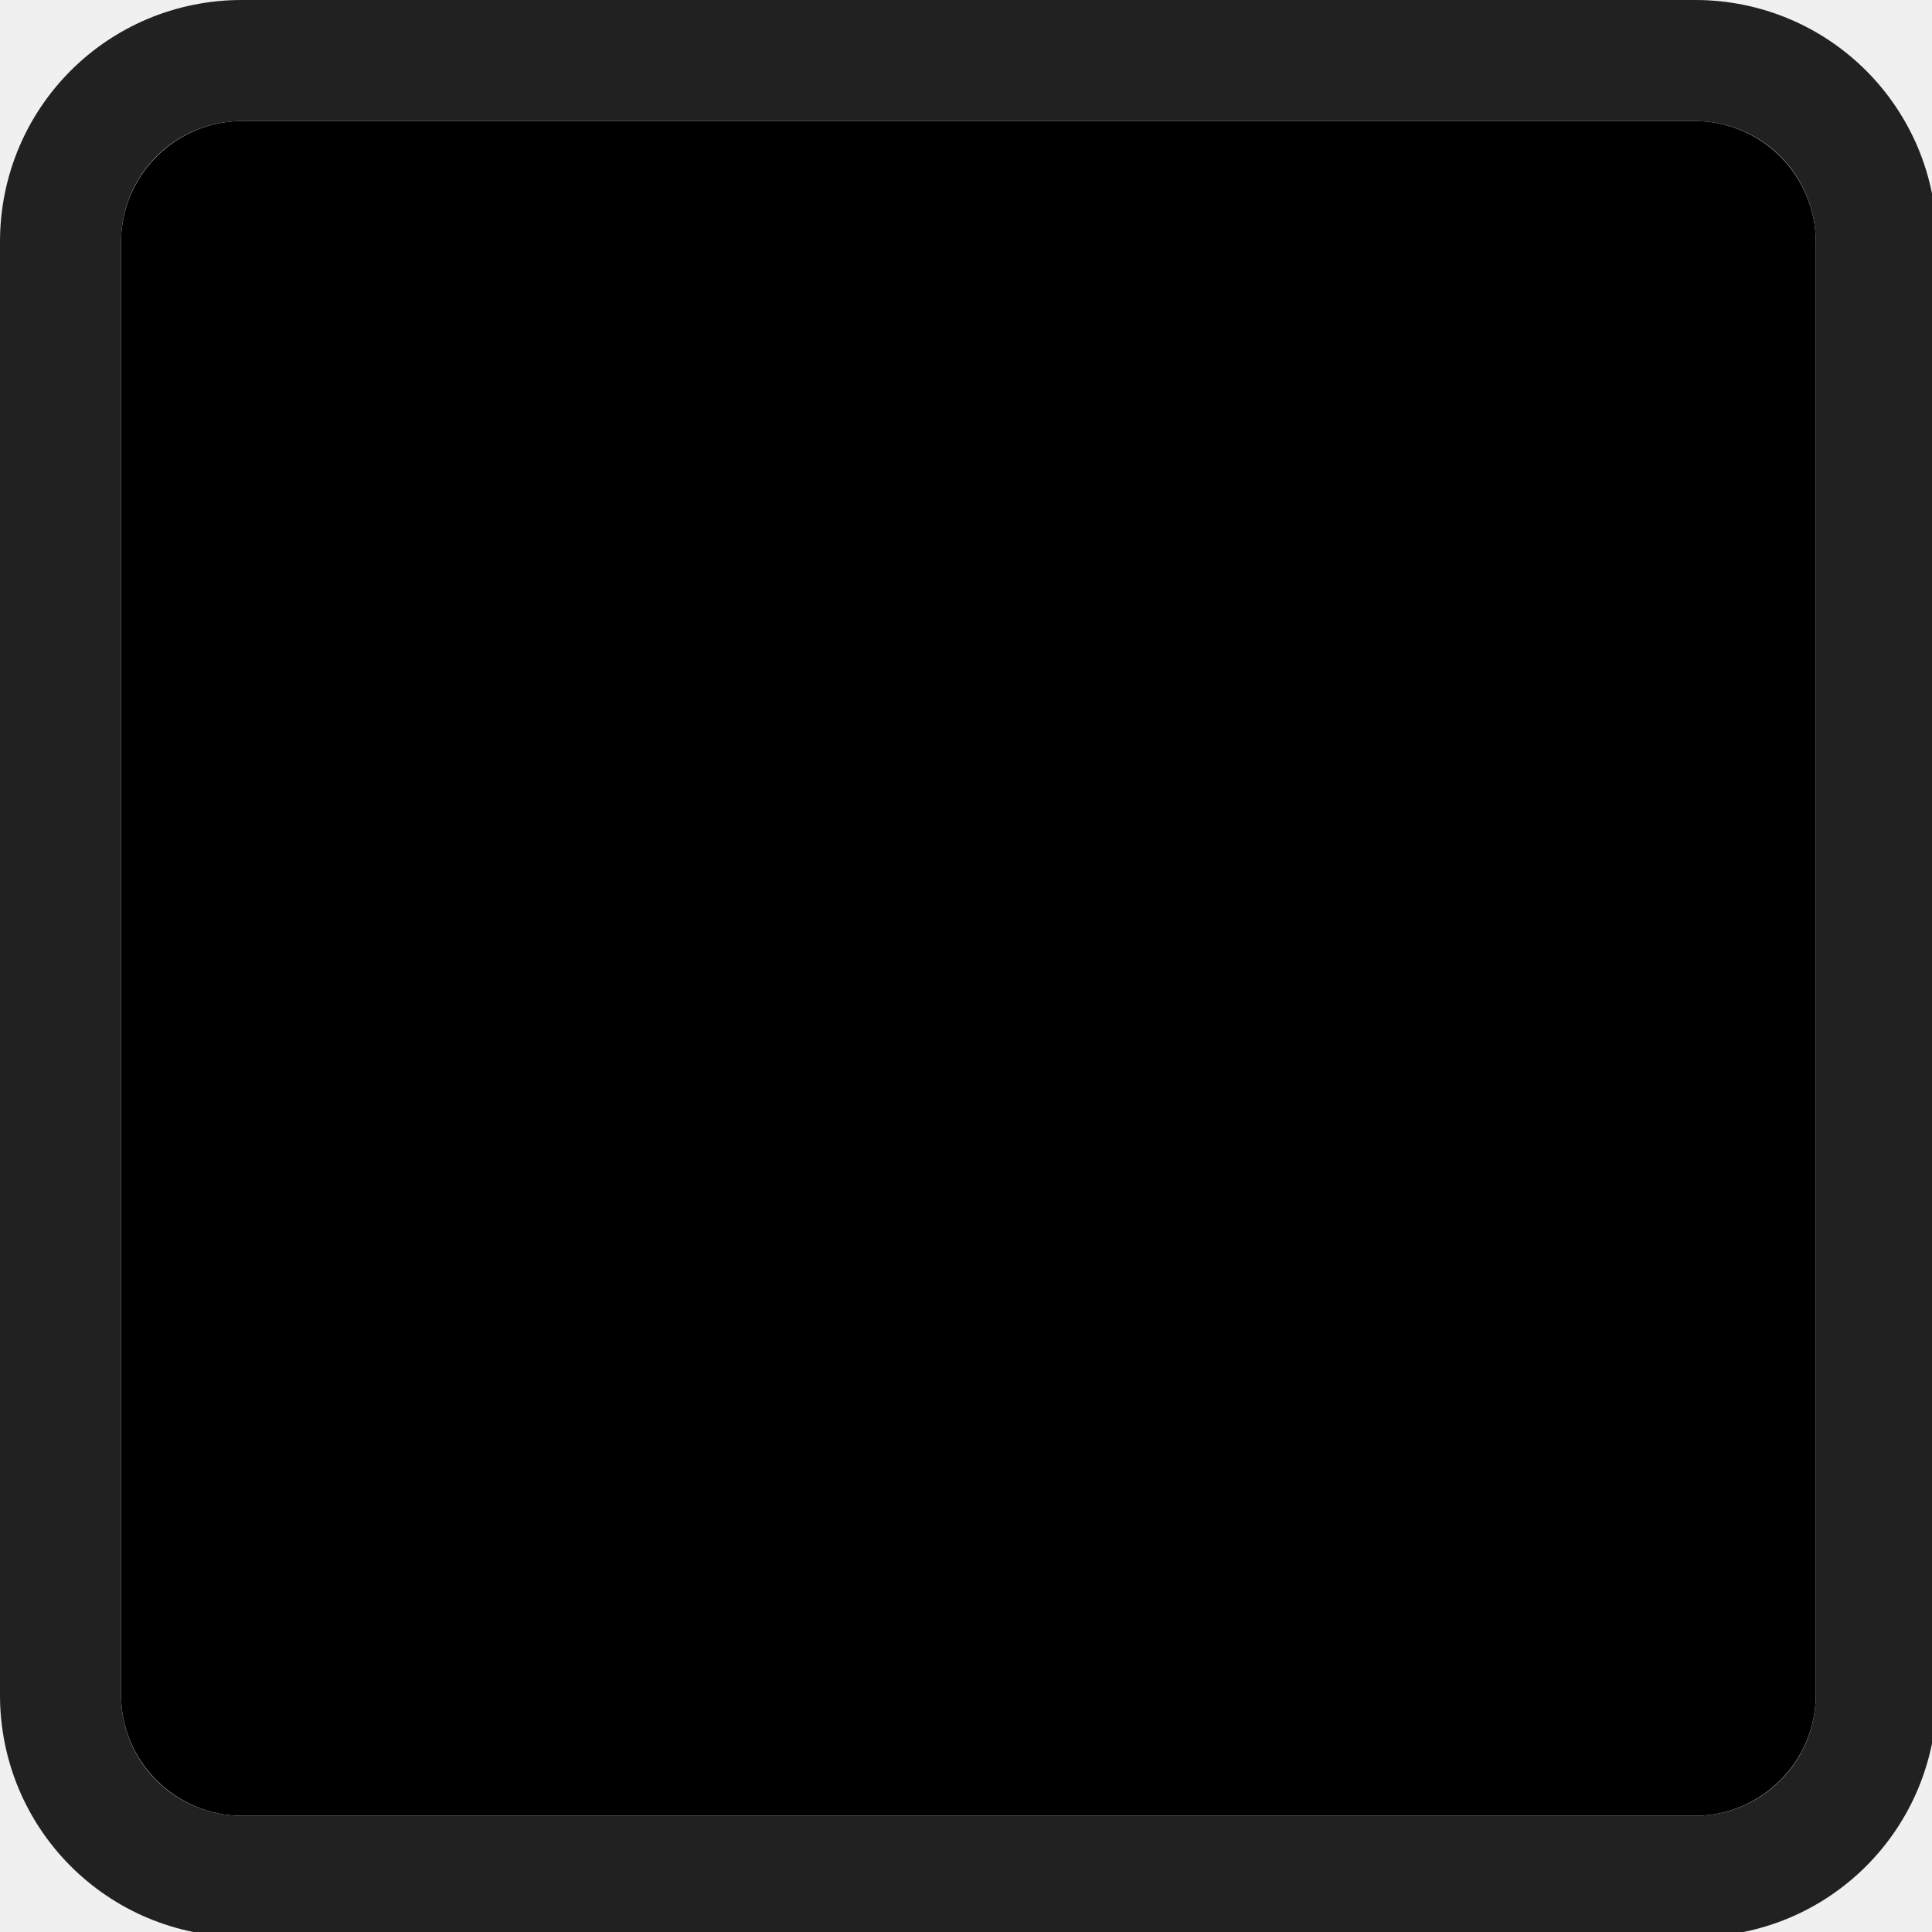
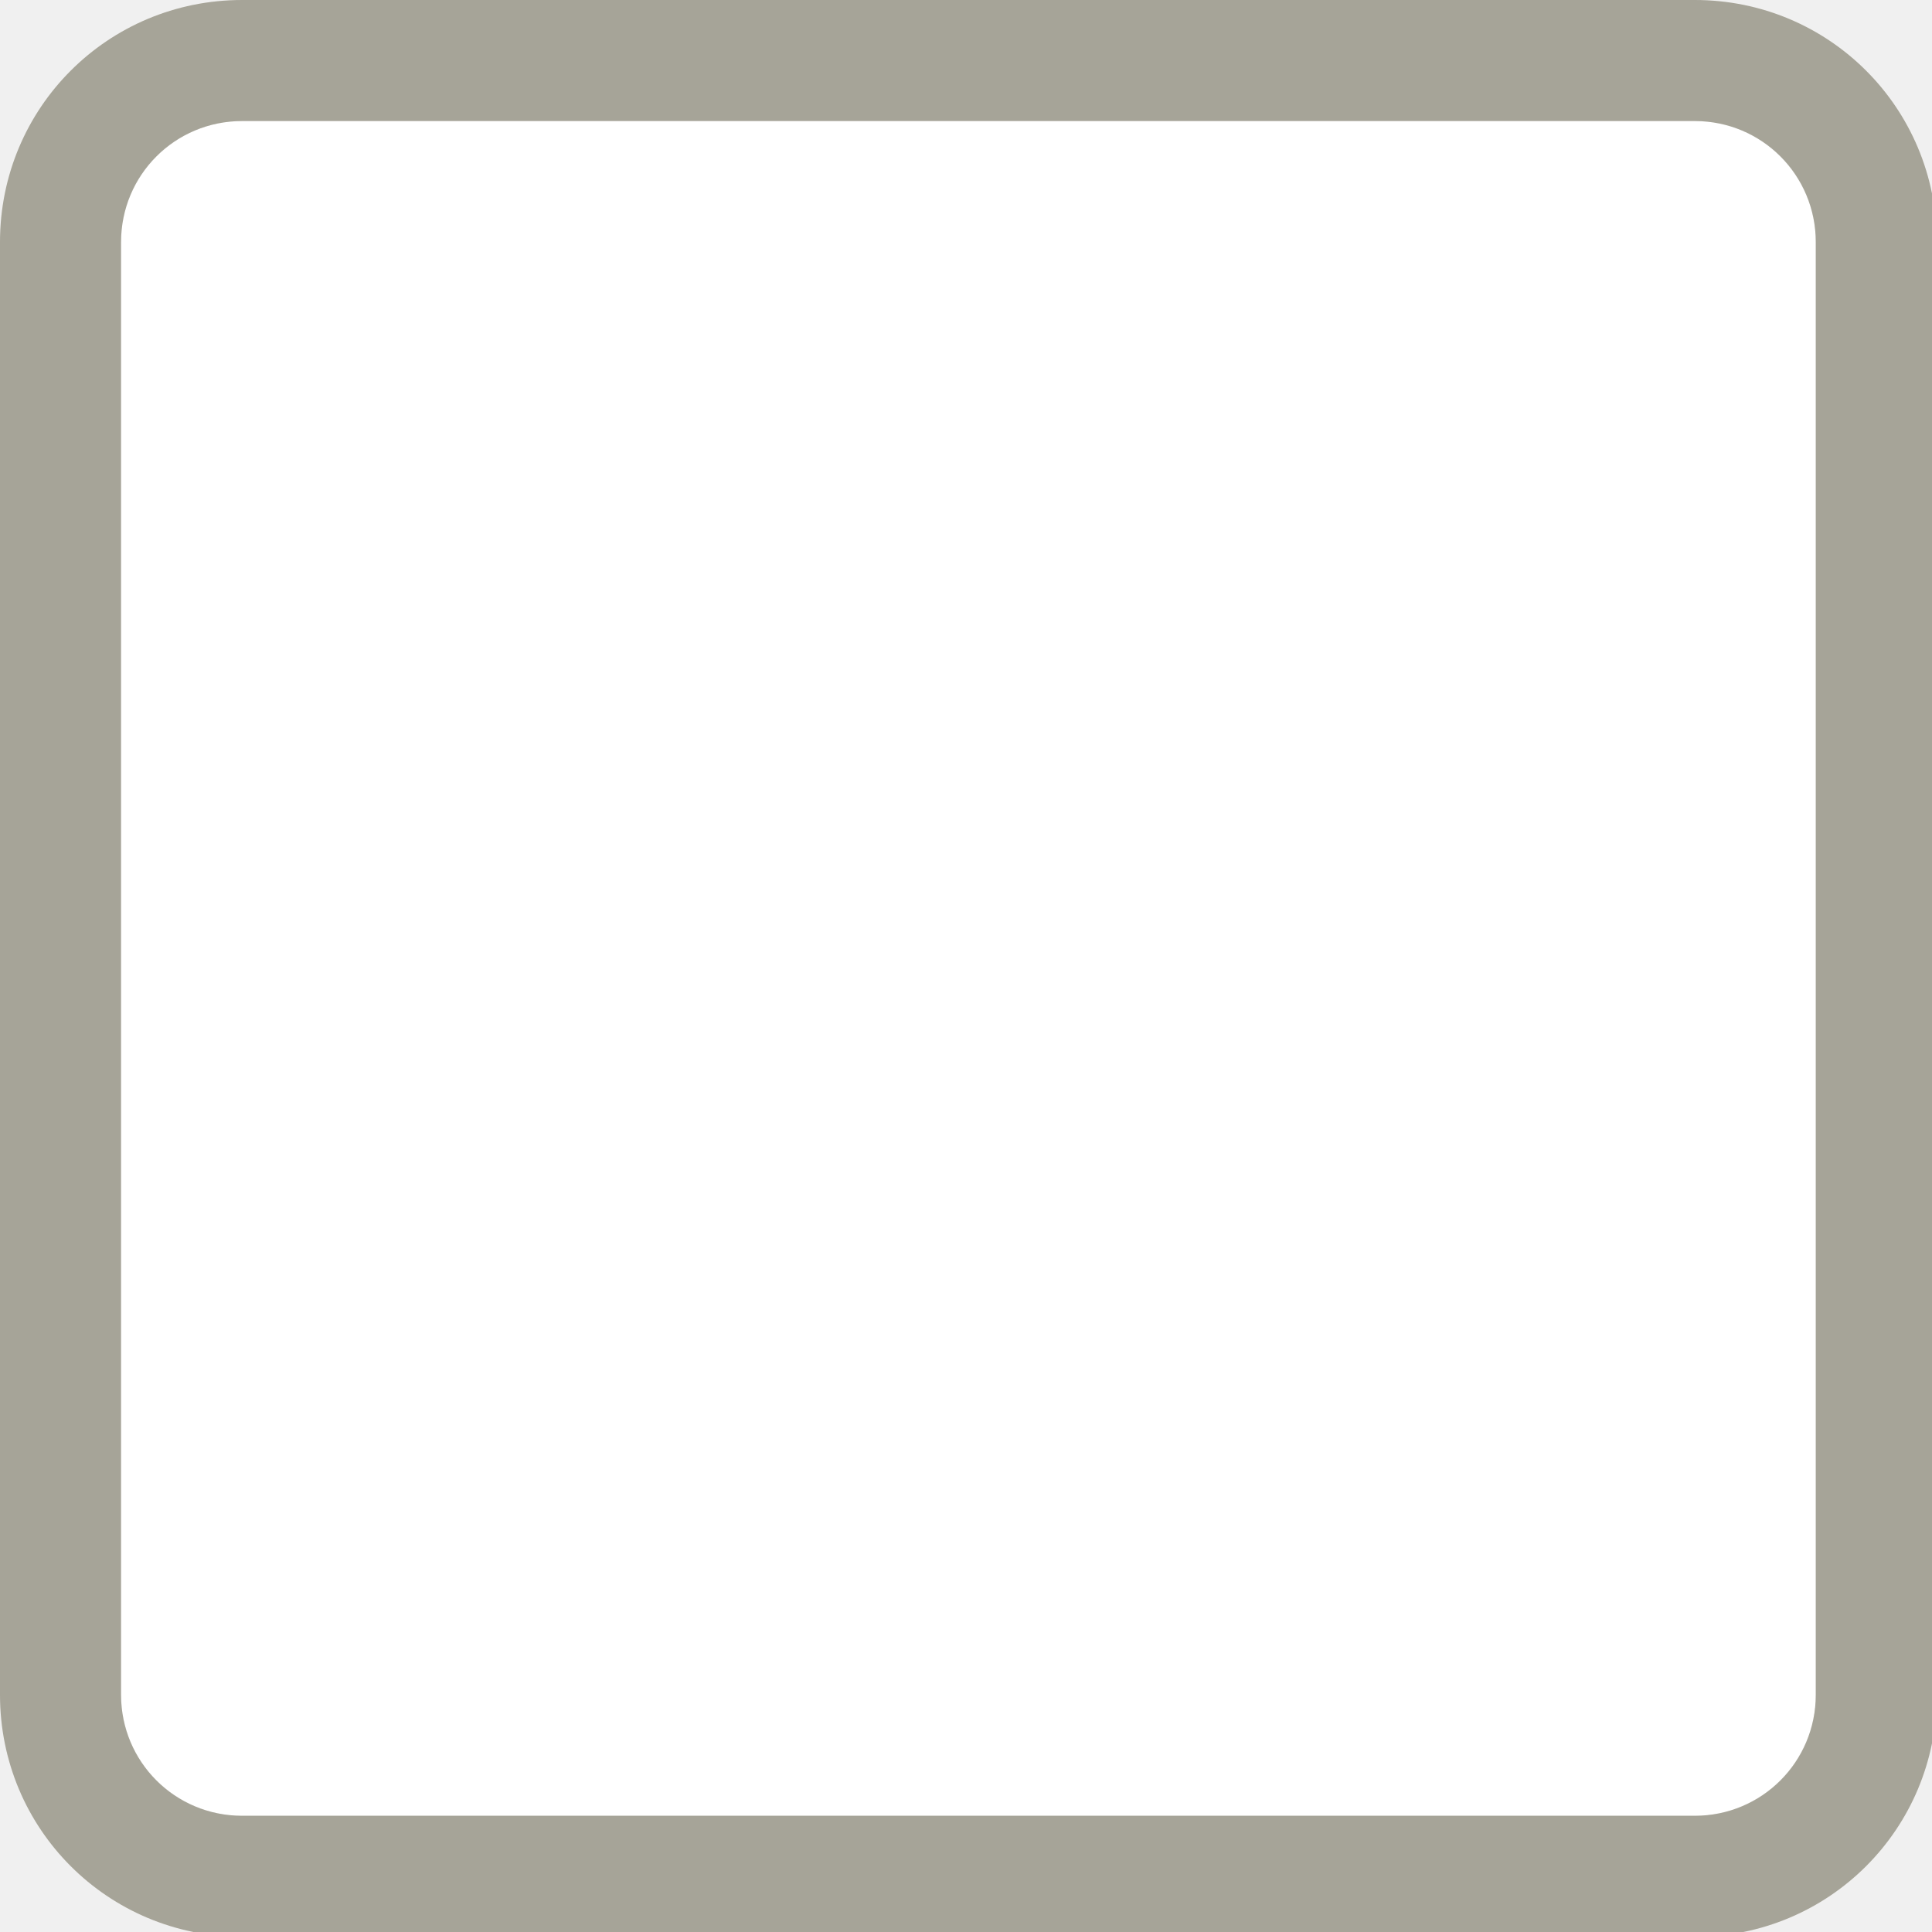
<svg xmlns="http://www.w3.org/2000/svg" width="133pt" height="133pt" viewBox="0 0 133 133" version="1.1">
  <g id="surface1">
-     <path style=" stroke:none;fill-rule:nonzero;fill:#000000;fill-opacity:1;" d="M 16.668 8.332 L 116.668 8.332 C 121.258 8.332 125 12.078 125 16.668 L 125 116.668 C 125 121.258 121.258 125 116.668 125 L 16.668 125 C 12.078 125 8.332 121.258 8.332 116.668 L 8.332 16.668 C 8.332 12.078 12.078 8.332 16.668 8.332 Z M 16.668 8.332 " />
-     <path style=" stroke:none;fill-rule:nonzero;fill:#000000;fill-opacity:1;" d="M 16.668 0 C 7.422 0 0 7.422 0 16.668 L 0 116.668 C 0 125.91 7.422 133.332 16.668 133.332 L 116.668 133.332 C 125.91 133.332 133.332 125.91 133.332 116.668 L 133.332 16.668 C 133.332 7.422 125.91 0 116.668 0 Z M 16.668 8.332 L 116.668 8.332 C 121.289 8.332 125 12.043 125 16.668 L 125 116.668 C 125 121.289 121.289 125 116.668 125 L 16.668 125 C 12.043 125 8.332 121.289 8.332 116.668 L 8.332 16.668 C 8.332 12.043 12.043 8.332 16.668 8.332 Z M 16.668 8.332 " />
-     <path style=" stroke:none;fill-rule:nonzero;fill:#dcdcdc;fill-opacity:0.15;" d="M 16.668 0 C 7.422 0 0 7.422 0 16.668 L 0 116.668 C 0 125.91 7.422 133.332 16.668 133.332 L 116.668 133.332 C 125.91 133.332 133.332 125.91 133.332 116.668 L 133.332 16.668 C 133.332 7.422 125.91 0 116.668 0 Z M 16.668 8.332 L 116.668 8.332 C 121.289 8.332 125 12.043 125 16.668 L 125 116.668 C 125 121.289 121.289 125 116.668 125 L 16.668 125 C 12.043 125 8.332 121.289 8.332 116.668 L 8.332 16.668 C 8.332 12.043 12.043 8.332 16.668 8.332 Z M 16.668 8.332 " />
+     <path style=" stroke:none;fill-rule:nonzero;fill:#FFFFFF;fill-opacity:1;" d="M 16.668 8.332 L 116.668 8.332 C 121.258 8.332 125 12.078 125 16.668 L 125 116.668 C 125 121.258 121.258 125 116.668 125 L 16.668 125 C 12.078 125 8.332 121.258 8.332 116.668 L 8.332 16.668 C 8.332 12.078 12.078 8.332 16.668 8.332 Z M 16.668 8.332 " />
+     <path style=" stroke:none;fill-rule:nonzero;fill:#ECE9D8;fill-opacity:1;" d="M 16.668 0 C 7.422 0 0 7.422 0 16.668 L 0 116.668 C 0 125.91 7.422 133.332 16.668 133.332 L 116.668 133.332 C 125.91 133.332 133.332 125.91 133.332 116.668 L 133.332 16.668 C 133.332 7.422 125.91 0 116.668 0 Z M 16.668 8.332 L 116.668 8.332 C 121.289 8.332 125 12.043 125 16.668 L 125 116.668 C 125 121.289 121.289 125 116.668 125 L 16.668 125 C 12.043 125 8.332 121.289 8.332 116.668 L 8.332 16.668 C 8.332 12.043 12.043 8.332 16.668 8.332 Z M 16.668 8.332 " />
+     <path style=" stroke:none;fill-rule:nonzero;fill:#000000;fill-opacity:0.30;" d="M 16.668 0 C 7.422 0 0 7.422 0 16.668 L 0 116.668 C 0 125.91 7.422 133.332 16.668 133.332 L 116.668 133.332 C 125.91 133.332 133.332 125.91 133.332 116.668 L 133.332 16.668 C 133.332 7.422 125.91 0 116.668 0 Z M 16.668 8.332 L 116.668 8.332 C 121.289 8.332 125 12.043 125 16.668 L 125 116.668 C 125 121.289 121.289 125 116.668 125 L 16.668 125 C 12.043 125 8.332 121.289 8.332 116.668 L 8.332 16.668 C 8.332 12.043 12.043 8.332 16.668 8.332 Z M 16.668 8.332 " />
  </g>
</svg>
